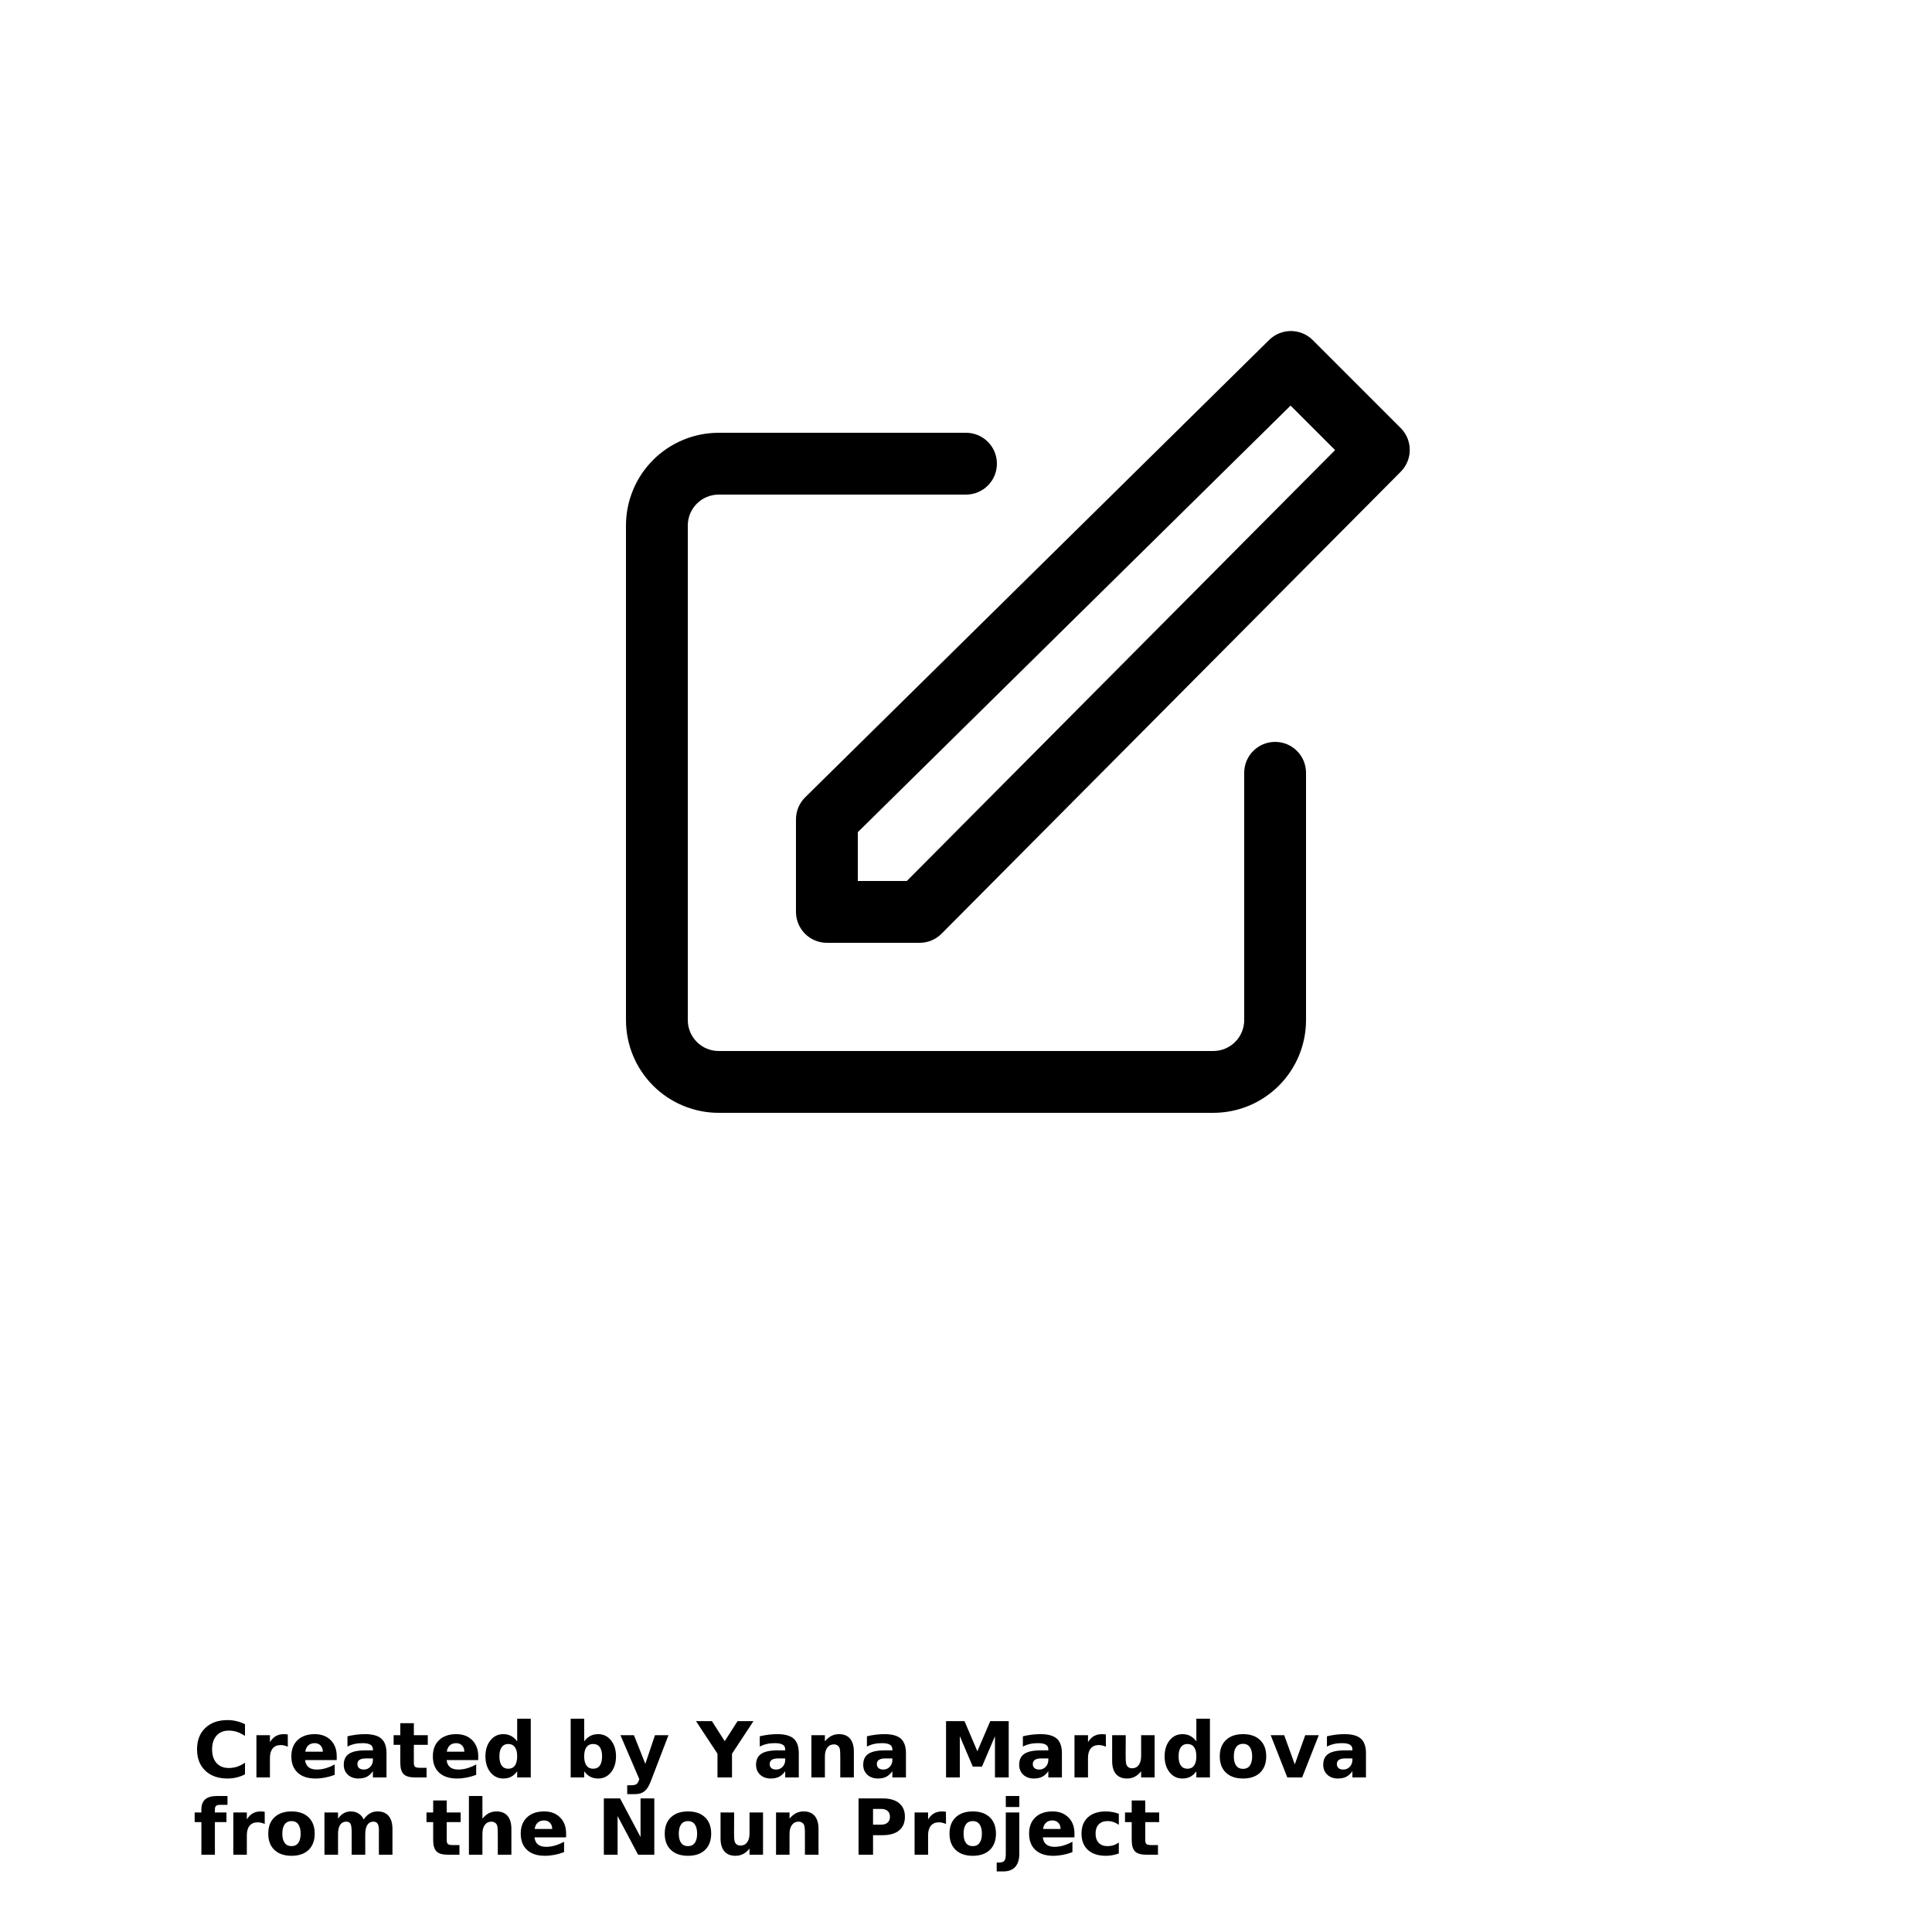
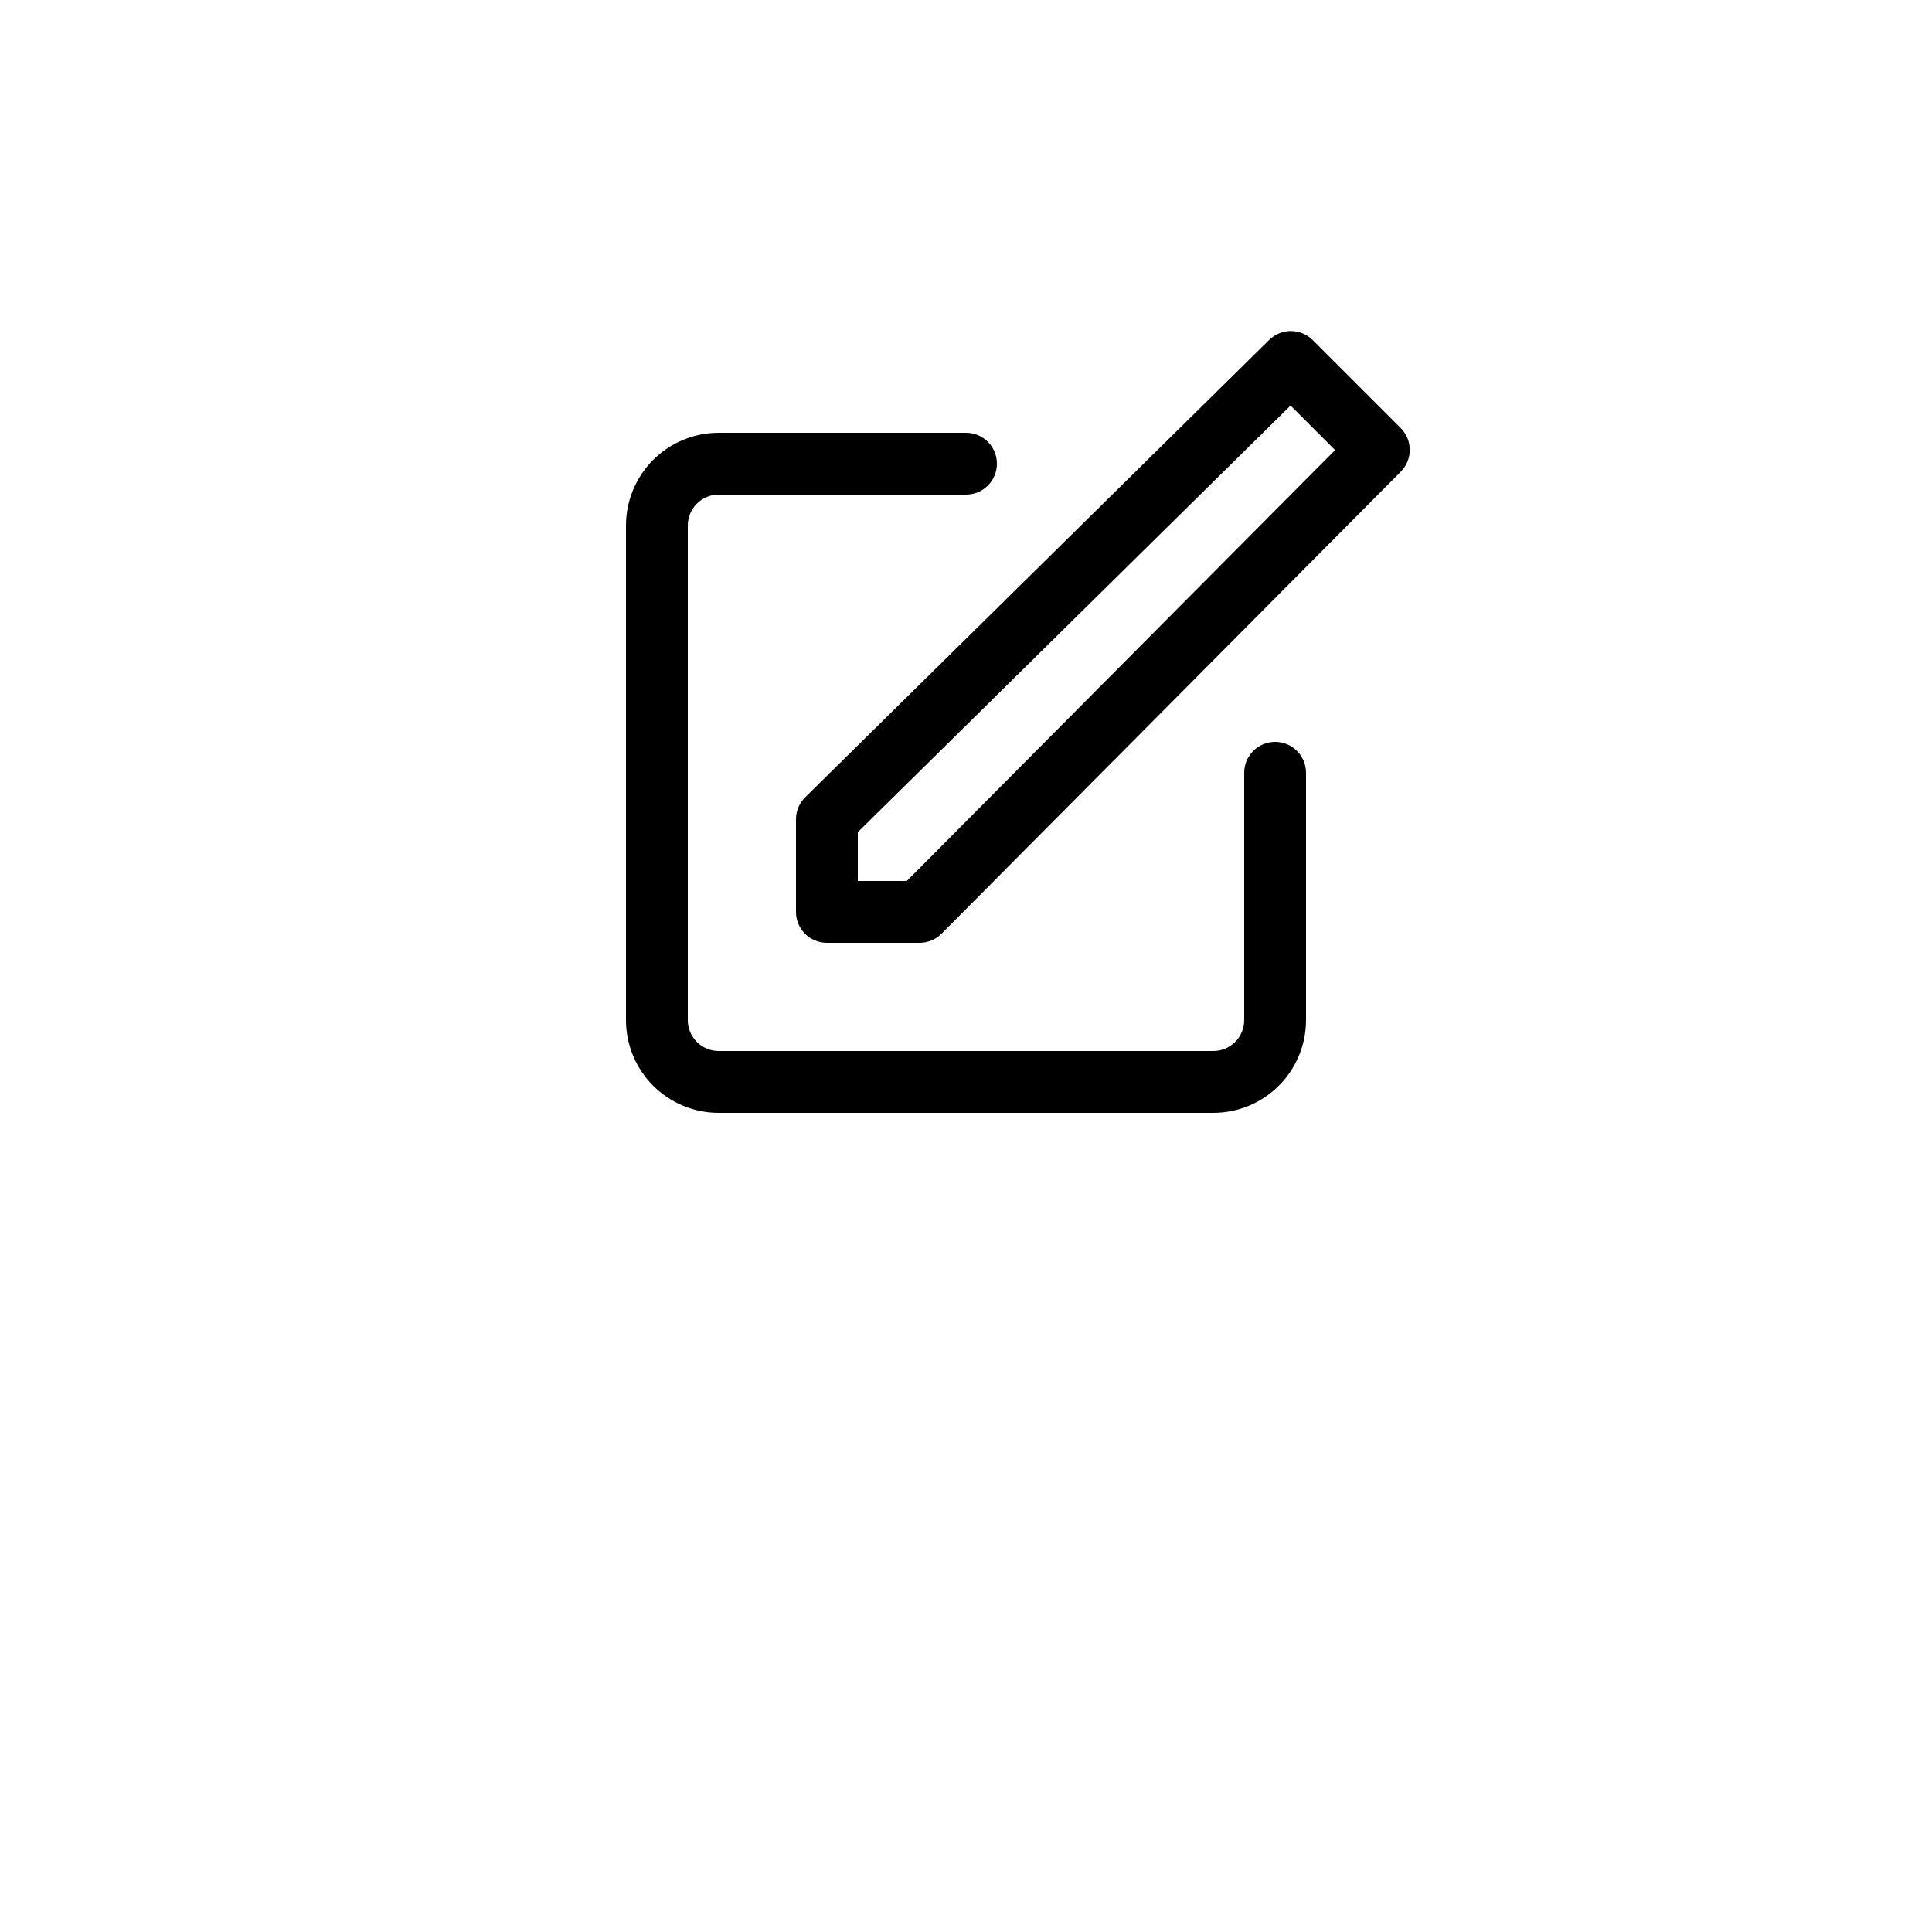
- <svg xmlns="http://www.w3.org/2000/svg" xmlns:xlink="http://www.w3.org/1999/xlink" width="700pt" height="700pt" version="1.1" viewBox="0 0 700 700">
-   <defs>
-     <symbol id="u" overflow="visible">
-       <path d="m18.766-1.125c-0.969 0.5-1.98 0.875-3.031 1.125-1.043 0.258-2.137 0.391-3.281 0.391-3.398 0-6.09-0.945-8.078-2.844-1.992-1.906-2.984-4.484-2.984-7.734 0-3.258 0.992-5.836 2.984-7.734 1.988-1.906 4.68-2.859 8.078-2.859 1.145 0 2.238 0.133 3.281 0.391 1.051 0.25 2.062 0.625 3.031 1.125v4.219c-0.98-0.656-1.945-1.141-2.891-1.453-0.949-0.312-1.949-0.469-3-0.469-1.875 0-3.352 0.605-4.422 1.812-1.074 1.199-1.609 2.856-1.609 4.969 0 2.106 0.535 3.762 1.609 4.969 1.07 1.199 2.547 1.797 4.422 1.797 1.051 0 2.051-0.148 3-0.453 0.945-0.312 1.91-0.801 2.891-1.469z" />
-     </symbol>
-     <symbol id="c" overflow="visible">
-       <path d="m13.734-11.141c-0.438-0.195-0.871-0.344-1.297-0.438-0.418-0.102-0.84-0.156-1.266-0.156-1.262 0-2.231 0.406-2.906 1.219-0.68 0.805-1.016 1.953-1.016 3.453v7.062h-4.891v-15.312h4.891v2.516c0.625-1 1.344-1.727 2.156-2.188 0.82-0.469 1.801-0.703 2.938-0.703 0.164 0 0.344 0.012 0.531 0.031 0.195 0.012 0.477 0.039 0.844 0.078z" />
-     </symbol>
-     <symbol id="b" overflow="visible">
-       <path d="m17.641-7.703v1.406h-11.453c0.125 1.148 0.539 2.008 1.25 2.578 0.707 0.574 1.703 0.859 2.984 0.859 1.031 0 2.082-0.148 3.156-0.453 1.082-0.312 2.191-0.773 3.328-1.391v3.766c-1.156 0.438-2.312 0.766-3.469 0.984-1.156 0.227-2.312 0.344-3.469 0.344-2.773 0-4.93-0.703-6.469-2.109-1.531-1.406-2.297-3.379-2.297-5.922 0-2.5 0.754-4.461 2.266-5.891 1.508-1.438 3.582-2.156 6.219-2.156 2.406 0 4.332 0.73 5.781 2.188 1.445 1.449 2.172 3.383 2.172 5.797zm-5.031-1.625c0-0.926-0.273-1.672-0.812-2.234-0.543-0.57-1.25-0.859-2.125-0.859-0.949 0-1.719 0.266-2.312 0.797s-0.965 1.297-1.109 2.297z" />
-     </symbol>
-     <symbol id="a" overflow="visible">
-       <path d="m9.219-6.891c-1.023 0-1.793 0.172-2.312 0.516-0.512 0.344-0.766 0.855-0.766 1.531 0 0.625 0.207 1.117 0.625 1.469 0.414 0.344 0.988 0.516 1.719 0.516 0.926 0 1.703-0.328 2.328-0.984 0.633-0.664 0.953-1.492 0.953-2.484v-0.562zm7.469-1.844v8.734h-4.922v-2.266c-0.656 0.93-1.398 1.605-2.219 2.031-0.824 0.414-1.824 0.625-3 0.625-1.586 0-2.871-0.457-3.859-1.375-0.992-0.926-1.484-2.129-1.484-3.609 0-1.789 0.613-3.102 1.844-3.938 1.238-0.844 3.18-1.266 5.828-1.266h2.891v-0.391c0-0.77-0.309-1.332-0.922-1.688-0.617-0.363-1.57-0.547-2.859-0.547-1.055 0-2.031 0.105-2.938 0.312-0.898 0.211-1.73 0.523-2.5 0.938v-3.734c1.039-0.25 2.086-0.441 3.141-0.578 1.062-0.133 2.125-0.203 3.188-0.203 2.758 0 4.75 0.547 5.969 1.641 1.227 1.086 1.844 2.856 1.844 5.312z" />
-     </symbol>
-     <symbol id="e" overflow="visible">
-       <path d="m7.703-19.656v4.344h5.047v3.5h-5.047v6.5c0 0.711 0.141 1.188 0.422 1.438s0.836 0.375 1.672 0.375h2.516v3.5h-4.188c-1.938 0-3.312-0.398-4.125-1.203-0.805-0.812-1.203-2.18-1.203-4.109v-6.5h-2.422v-3.5h2.422v-4.344z" />
-     </symbol>
-     <symbol id="f" overflow="visible">
-       <path d="m12.766-13.078v-8.203h4.922v21.281h-4.922v-2.219c-0.668 0.906-1.406 1.57-2.219 1.984s-1.758 0.625-2.828 0.625c-1.887 0-3.434-0.75-4.641-2.25-1.211-1.5-1.812-3.426-1.812-5.781 0-2.363 0.602-4.297 1.812-5.797 1.207-1.5 2.754-2.25 4.641-2.25 1.062 0 2 0.215 2.812 0.641 0.82 0.43 1.566 1.086 2.234 1.969zm-3.219 9.922c1.039 0 1.836-0.379 2.391-1.141 0.551-0.77 0.828-1.883 0.828-3.344 0-1.457-0.277-2.566-0.828-3.328-0.555-0.77-1.352-1.156-2.391-1.156-1.043 0-1.84 0.387-2.391 1.156-0.555 0.762-0.828 1.871-0.828 3.328 0 1.461 0.273 2.574 0.828 3.344 0.551 0.762 1.348 1.141 2.391 1.141z" />
-     </symbol>
-     <symbol id="k" overflow="visible">
-       <path d="m10.5-3.156c1.051 0 1.852-0.379 2.406-1.141 0.551-0.77 0.828-1.883 0.828-3.344 0-1.457-0.277-2.566-0.828-3.328-0.555-0.77-1.355-1.156-2.406-1.156-1.055 0-1.859 0.387-2.422 1.156-0.555 0.773-0.828 1.883-0.828 3.328 0 1.449 0.273 2.559 0.828 3.328 0.562 0.773 1.367 1.156 2.422 1.156zm-3.25-9.922c0.676-0.883 1.422-1.539 2.234-1.969 0.82-0.426 1.766-0.641 2.828-0.641 1.895 0 3.445 0.75 4.656 2.25 1.207 1.5 1.812 3.434 1.812 5.797 0 2.356-0.605 4.281-1.812 5.781-1.211 1.5-2.762 2.25-4.656 2.25-1.062 0-2.008-0.211-2.828-0.625-0.812-0.426-1.559-1.086-2.234-1.984v2.219h-4.891v-21.281h4.891z" />
-     </symbol>
-     <symbol id="j" overflow="visible">
-       <path d="m0.344-15.312h4.891l4.125 10.391 3.5-10.391h4.891l-6.438 16.766c-0.648 1.695-1.402 2.883-2.266 3.562-0.867 0.688-2 1.031-3.406 1.031h-2.844v-3.219h1.531c0.832 0 1.438-0.137 1.812-0.406 0.383-0.262 0.68-0.73 0.891-1.406l0.141-0.422z" />
-     </symbol>
-     <symbol id="i" overflow="visible">
-       <path d="m-0.281-20.406h5.766l4.641 7.266 4.656-7.266h5.766l-7.781 11.812v8.594h-5.266v-8.594z" />
-     </symbol>
-     <symbol id="h" overflow="visible">
-       <path d="m17.75-9.328v9.328h-4.922v-7.141c0-1.32-0.031-2.234-0.094-2.734s-0.168-0.867-0.312-1.109c-0.188-0.312-0.449-0.555-0.781-0.734-0.324-0.176-0.695-0.266-1.109-0.266-1.023 0-1.824 0.398-2.406 1.188-0.586 0.781-0.875 1.871-0.875 3.266v7.531h-4.891v-15.312h4.891v2.234c0.738-0.883 1.52-1.539 2.344-1.969 0.832-0.426 1.75-0.641 2.75-0.641 1.77 0 3.113 0.547 4.031 1.641 0.914 1.086 1.375 2.656 1.375 4.719z" />
-     </symbol>
-     <symbol id="t" overflow="visible">
-       <path d="m2.578-20.406h6.688l4.656 10.922 4.672-10.922h6.688v20.406h-4.984v-14.938l-4.703 11.016h-3.328l-4.703-11.016v14.938h-4.984z" />
-     </symbol>
-     <symbol id="g" overflow="visible">
-       <path d="m2.188-5.969v-9.344h4.922v1.531c0 0.836-0.008 1.875-0.016 3.125-0.012 1.25-0.016 2.086-0.016 2.5 0 1.242 0.031 2.133 0.094 2.672 0.07 0.543 0.18 0.934 0.328 1.172 0.207 0.324 0.473 0.574 0.797 0.75 0.32 0.168 0.691 0.25 1.109 0.25 1.02 0 1.82-0.391 2.406-1.172 0.582-0.781 0.875-1.867 0.875-3.266v-7.562h4.891v15.312h-4.891v-2.219c-0.742 0.898-1.523 1.559-2.344 1.984-0.824 0.414-1.734 0.625-2.734 0.625-1.762 0-3.106-0.539-4.031-1.625-0.93-1.082-1.391-2.66-1.391-4.734z" />
-     </symbol>
-     <symbol id="d" overflow="visible">
-       <path d="m9.641-12.188c-1.086 0-1.914 0.391-2.484 1.172-0.574 0.781-0.859 1.906-0.859 3.375s0.285 2.594 0.859 3.375c0.57 0.773 1.398 1.156 2.484 1.156 1.062 0 1.875-0.383 2.438-1.156 0.57-0.781 0.859-1.906 0.859-3.375s-0.289-2.594-0.859-3.375c-0.562-0.781-1.375-1.172-2.438-1.172zm0-3.5c2.633 0 4.691 0.715 6.172 2.141 1.477 1.418 2.219 3.387 2.219 5.906 0 2.512-0.742 4.481-2.219 5.906-1.48 1.418-3.539 2.125-6.172 2.125-2.648 0-4.715-0.707-6.203-2.125-1.492-1.426-2.234-3.394-2.234-5.906 0-2.519 0.742-4.488 2.234-5.906 1.488-1.426 3.555-2.141 6.203-2.141z" />
-     </symbol>
-     <symbol id="s" overflow="visible">
-       <path d="m0.422-15.312h4.891l3.828 10.578 3.797-10.578h4.906l-6.031 15.312h-5.375z" />
-     </symbol>
-     <symbol id="r" overflow="visible">
-       <path d="m12.422-21.281v3.219h-2.703c-0.688 0-1.172 0.125-1.453 0.375-0.273 0.25-0.406 0.688-0.406 1.312v1.062h4.188v3.5h-4.188v11.812h-4.891v-11.812h-2.438v-3.5h2.438v-1.062c0-1.664 0.461-2.898 1.391-3.703 0.926-0.801 2.367-1.203 4.328-1.203z" />
-     </symbol>
-     <symbol id="q" overflow="visible">
-       <path d="m16.547-12.766c0.613-0.945 1.348-1.672 2.203-2.172 0.852-0.5 1.789-0.75 2.812-0.75 1.758 0 3.098 0.547 4.016 1.641 0.926 1.086 1.391 2.656 1.391 4.719v9.328h-4.922v-7.984-0.359c0.008-0.133 0.016-0.32 0.016-0.562 0-1.082-0.164-1.863-0.484-2.344-0.312-0.488-0.824-0.734-1.531-0.734-0.93 0-1.648 0.387-2.156 1.156-0.512 0.762-0.773 1.867-0.781 3.312v7.516h-4.922v-7.984c0-1.695-0.148-2.785-0.438-3.266-0.293-0.488-0.812-0.734-1.562-0.734-0.938 0-1.664 0.387-2.172 1.156-0.512 0.762-0.766 1.859-0.766 3.297v7.531h-4.922v-15.312h4.922v2.234c0.602-0.863 1.289-1.516 2.062-1.953 0.781-0.438 1.641-0.656 2.578-0.656 1.062 0 2 0.258 2.812 0.766 0.812 0.512 1.426 1.23 1.844 2.156z" />
-     </symbol>
-     <symbol id="p" overflow="visible">
-       <path d="m17.75-9.328v9.328h-4.922v-7.109c0-1.344-0.031-2.266-0.094-2.766s-0.168-0.867-0.312-1.109c-0.188-0.312-0.449-0.555-0.781-0.734-0.324-0.176-0.695-0.266-1.109-0.266-1.023 0-1.824 0.398-2.406 1.188-0.586 0.781-0.875 1.871-0.875 3.266v7.531h-4.891v-21.281h4.891v8.203c0.738-0.883 1.52-1.539 2.344-1.969 0.832-0.426 1.75-0.641 2.75-0.641 1.77 0 3.113 0.547 4.031 1.641 0.914 1.086 1.375 2.656 1.375 4.719z" />
-     </symbol>
-     <symbol id="o" overflow="visible">
-       <path d="m2.578-20.406h5.875l7.422 14v-14h4.984v20.406h-5.875l-7.422-14v14h-4.984z" />
-     </symbol>
-     <symbol id="n" overflow="visible">
-       <path d="m2.578-20.406h8.734c2.594 0 4.582 0.578 5.969 1.734 1.395 1.148 2.094 2.789 2.094 4.922 0 2.137-0.699 3.781-2.094 4.938-1.387 1.156-3.375 1.734-5.969 1.734h-3.484v7.078h-5.25zm5.25 3.812v5.703h2.922c1.02 0 1.805-0.25 2.359-0.75 0.562-0.5 0.844-1.203 0.844-2.109 0-0.914-0.281-1.617-0.844-2.109-0.555-0.488-1.34-0.734-2.359-0.734z" />
-     </symbol>
-     <symbol id="m" overflow="visible">
-       <path d="m2.359-15.312h4.891v15.031c0 2.051-0.496 3.617-1.484 4.703-0.98 1.082-2.406 1.625-4.281 1.625h-2.422v-3.219h0.859c0.926 0 1.562-0.211 1.906-0.625 0.352-0.418 0.531-1.246 0.531-2.484zm0-5.969h4.891v4h-4.891z" />
-     </symbol>
-     <symbol id="l" overflow="visible">
-       <path d="m14.719-14.828v3.984c-0.656-0.457-1.324-0.797-2-1.016-0.668-0.219-1.359-0.328-2.078-0.328-1.367 0-2.434 0.402-3.203 1.203-0.762 0.793-1.141 1.906-1.141 3.344 0 1.43 0.379 2.543 1.141 3.344 0.77 0.793 1.836 1.188 3.203 1.188 0.758 0 1.484-0.109 2.172-0.328 0.688-0.227 1.32-0.566 1.906-1.016v4c-0.762 0.281-1.539 0.488-2.328 0.625-0.781 0.145-1.574 0.219-2.375 0.219-2.762 0-4.922-0.707-6.484-2.125-1.555-1.414-2.328-3.383-2.328-5.906 0-2.531 0.773-4.504 2.328-5.922 1.562-1.414 3.723-2.125 6.484-2.125 0.801 0 1.594 0.074 2.375 0.219 0.781 0.137 1.555 0.352 2.328 0.641z" />
-     </symbol>
-   </defs>
+ <svg xmlns="http://www.w3.org/2000/svg" width="700pt" height="700pt" version="1.1" viewBox="0 0 700 700">
  <g>
    <path fill="#000000" d="m333.2 341.6h-33.598c-6.188 0-11.203-5.016-11.203-11.203v-33.598c0.016-2.992 1.223-5.859 3.363-7.953l168.05-165.65c4.367-4.34 11.422-4.34 15.793 0l31.922 31.922h-0.004c4.344 4.367 4.344 11.422 0 15.789l-166.38 167.39c-2.106 2.117-4.969 3.305-7.953 3.305zm-22.398-22.398h17.754l155.17-156.13-16.125-16.125-156.8 154.56z" />
    <path fill="#000000" d="m439.6 403.2h-179.2c-8.91 0-17.457-3.539-23.758-9.84s-9.84-14.848-9.84-23.758v-179.2c0-8.91 3.539-17.457 9.84-23.758s14.848-9.84 23.758-9.84h89.602c6.188 0 11.199 5.012 11.199 11.199s-5.012 11.199-11.199 11.199h-89.602c-6.184 0-11.199 5.016-11.199 11.199v179.2c0 2.969 1.18 5.816 3.281 7.918 2.102 2.102 4.949 3.281 7.918 3.281h179.2c2.969 0 5.816-1.18 7.918-3.281 2.102-2.102 3.281-4.949 3.281-7.918v-89.602c0-6.188 5.012-11.199 11.199-11.199s11.199 5.012 11.199 11.199v89.602c0 8.91-3.539 17.457-9.84 23.758s-14.848 9.84-23.758 9.84z" />
-     <use x="70" y="644" xlink:href="#u" />
-     <use x="90.551" y="644" xlink:href="#c" />
-     <use x="104.359" y="644" xlink:href="#b" />
-     <use x="123.348" y="644" xlink:href="#a" />
-     <use x="142.242" y="644" xlink:href="#e" />
-     <use x="155.629" y="644" xlink:href="#b" />
-     <use x="174.617" y="644" xlink:href="#f" />
-     <use x="204.41" y="644" xlink:href="#k" />
-     <use x="224.453" y="644" xlink:href="#j" />
-     <use x="252.453" y="644" xlink:href="#i" />
-     <use x="272.727" y="644" xlink:href="#a" />
-     <use x="291.621" y="644" xlink:href="#h" />
-     <use x="311.555" y="644" xlink:href="#a" />
-     <use x="340.195" y="644" xlink:href="#t" />
-     <use x="368.062" y="644" xlink:href="#a" />
-     <use x="386.953" y="644" xlink:href="#c" />
-     <use x="400.766" y="644" xlink:href="#g" />
-     <use x="420.695" y="644" xlink:href="#f" />
-     <use x="440.742" y="644" xlink:href="#d" />
-     <use x="459.977" y="644" xlink:href="#s" />
-     <use x="478.227" y="644" xlink:href="#a" />
-     <use x="70" y="672" xlink:href="#r" />
-     <use x="82.184" y="672" xlink:href="#c" />
-     <use x="95.992" y="672" xlink:href="#d" />
-     <use x="115.227" y="672" xlink:href="#q" />
-     <use x="154.152" y="672" xlink:href="#e" />
-     <use x="167.535" y="672" xlink:href="#p" />
-     <use x="187.469" y="672" xlink:href="#b" />
-     <use x="216.207" y="672" xlink:href="#o" />
-     <use x="239.641" y="672" xlink:href="#d" />
-     <use x="258.879" y="672" xlink:href="#g" />
-     <use x="278.812" y="672" xlink:href="#h" />
-     <use x="308.492" y="672" xlink:href="#n" />
-     <use x="329.016" y="672" xlink:href="#c" />
-     <use x="342.82" y="672" xlink:href="#d" />
-     <use x="362.059" y="672" xlink:href="#m" />
-     <use x="371.656" y="672" xlink:href="#b" />
-     <use x="390.648" y="672" xlink:href="#l" />
-     <use x="407.242" y="672" xlink:href="#e" />
  </g>
</svg>
